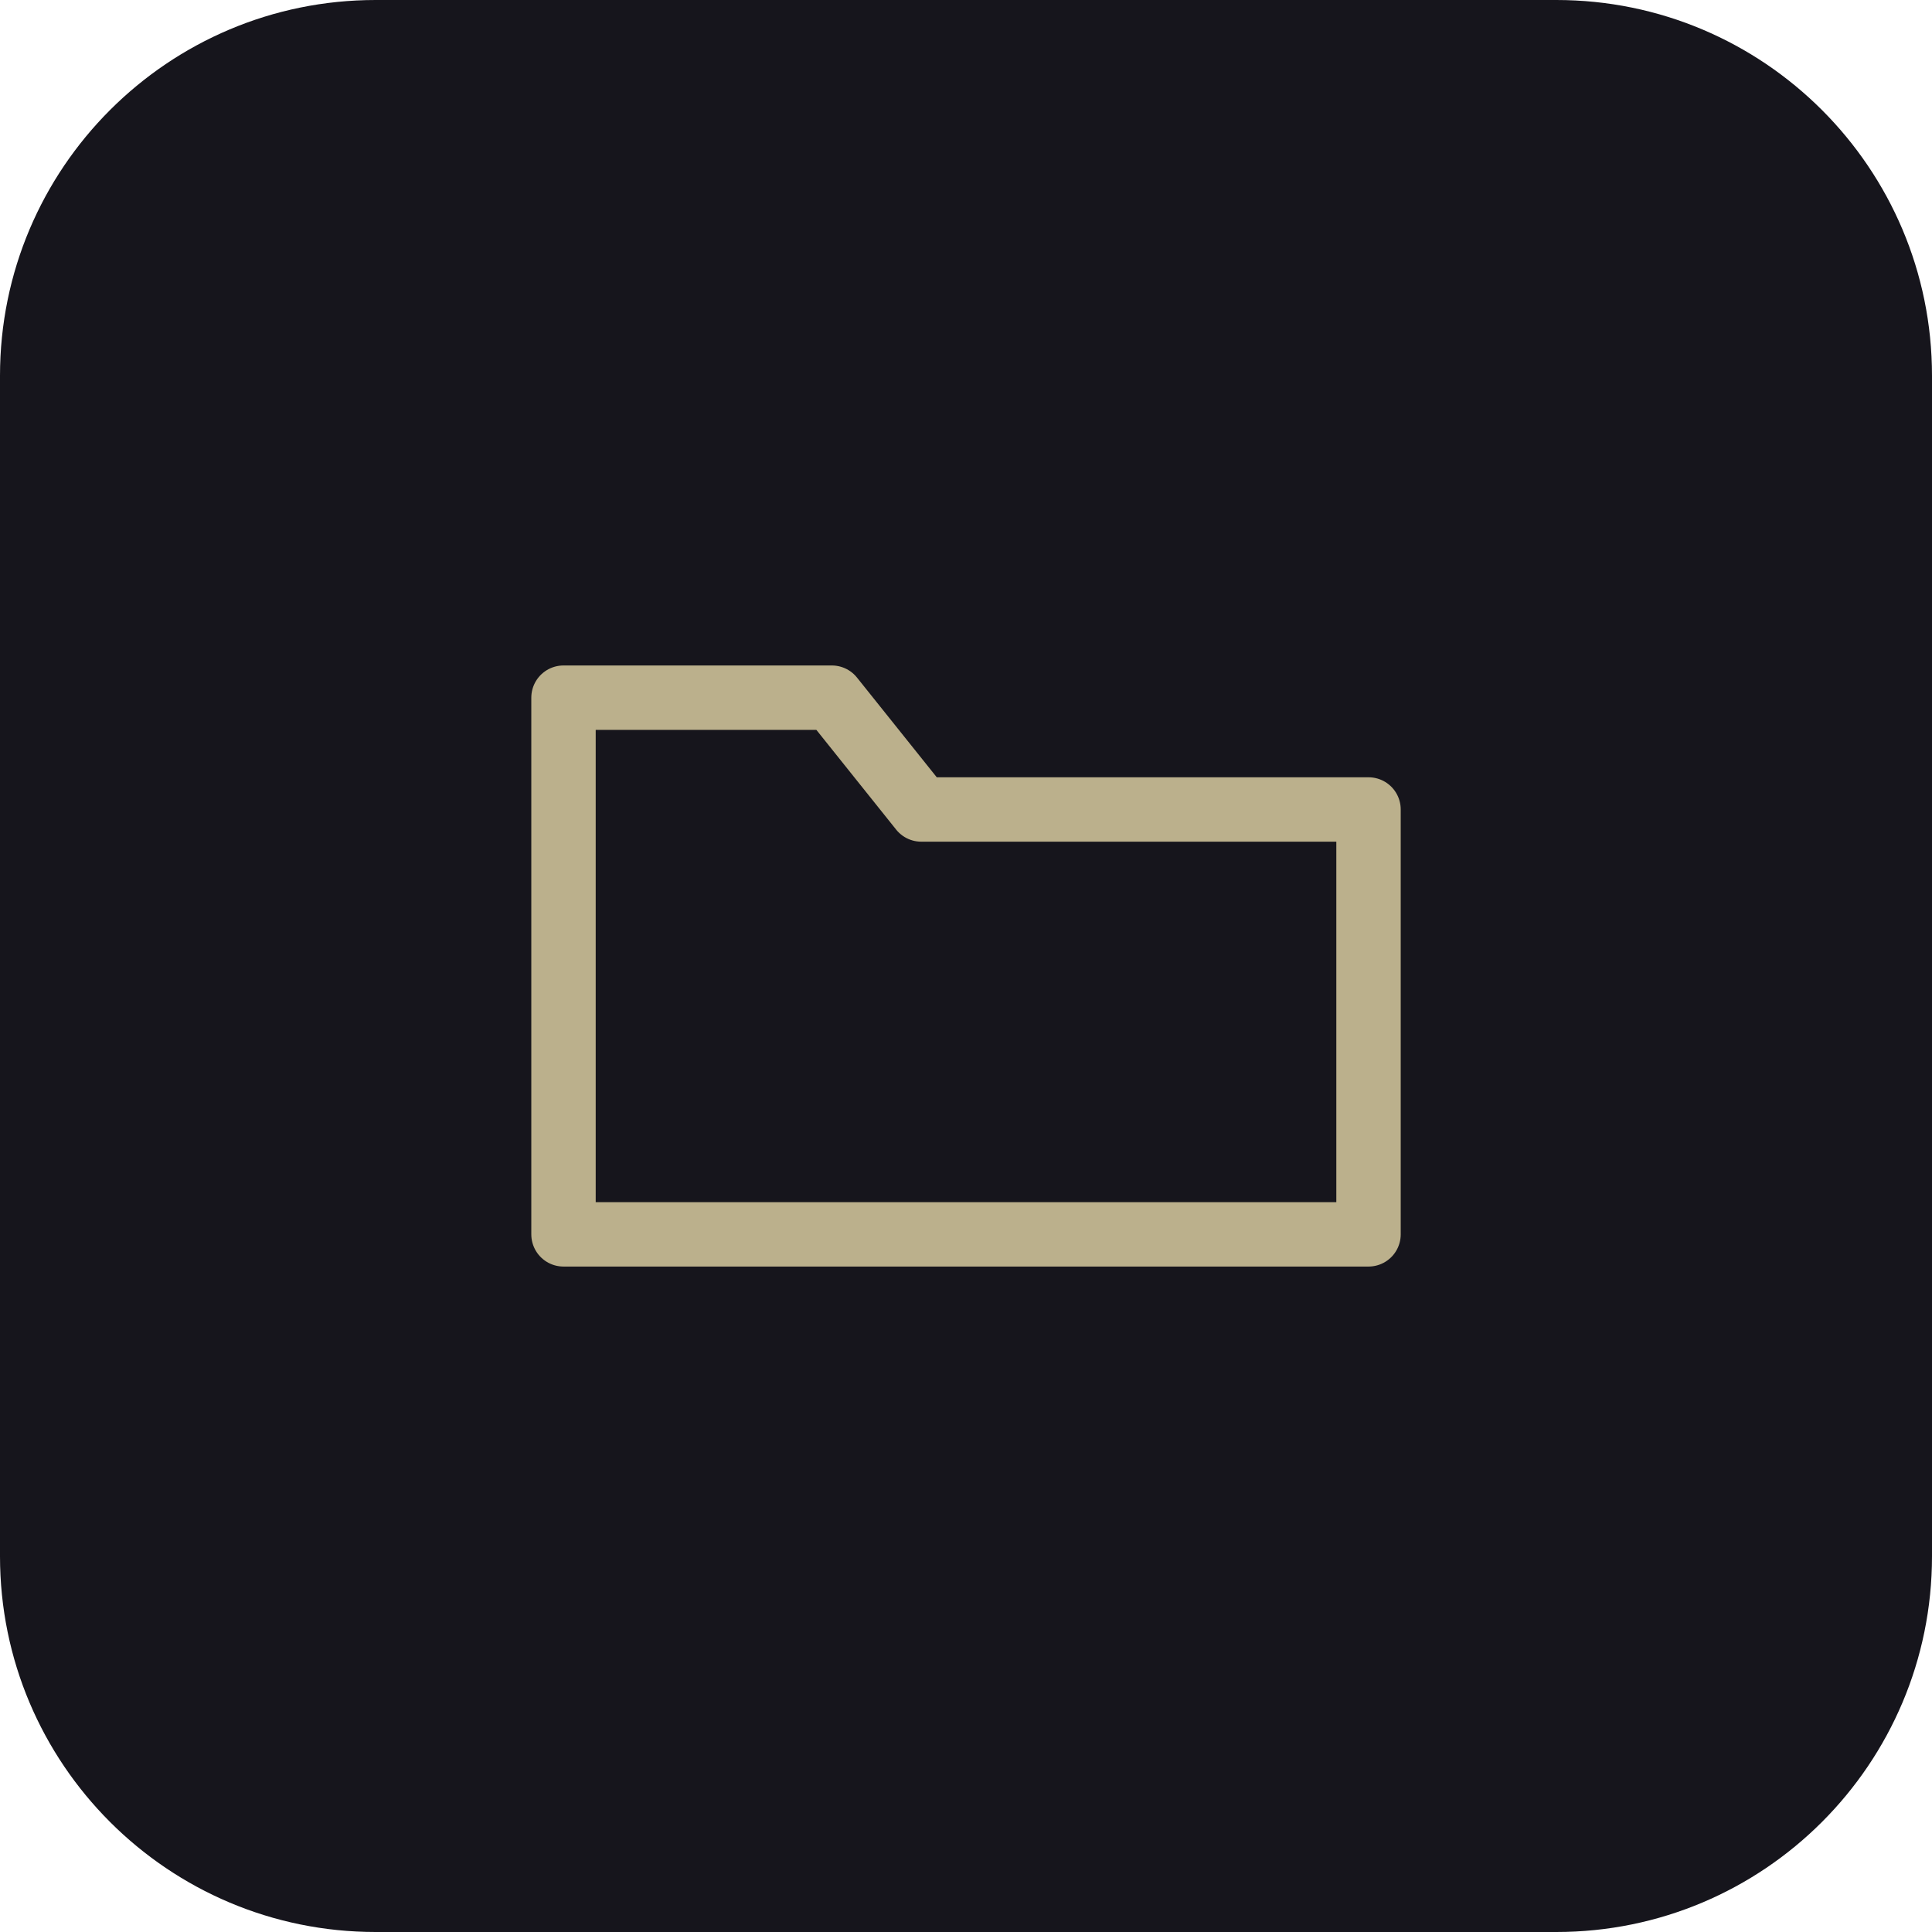
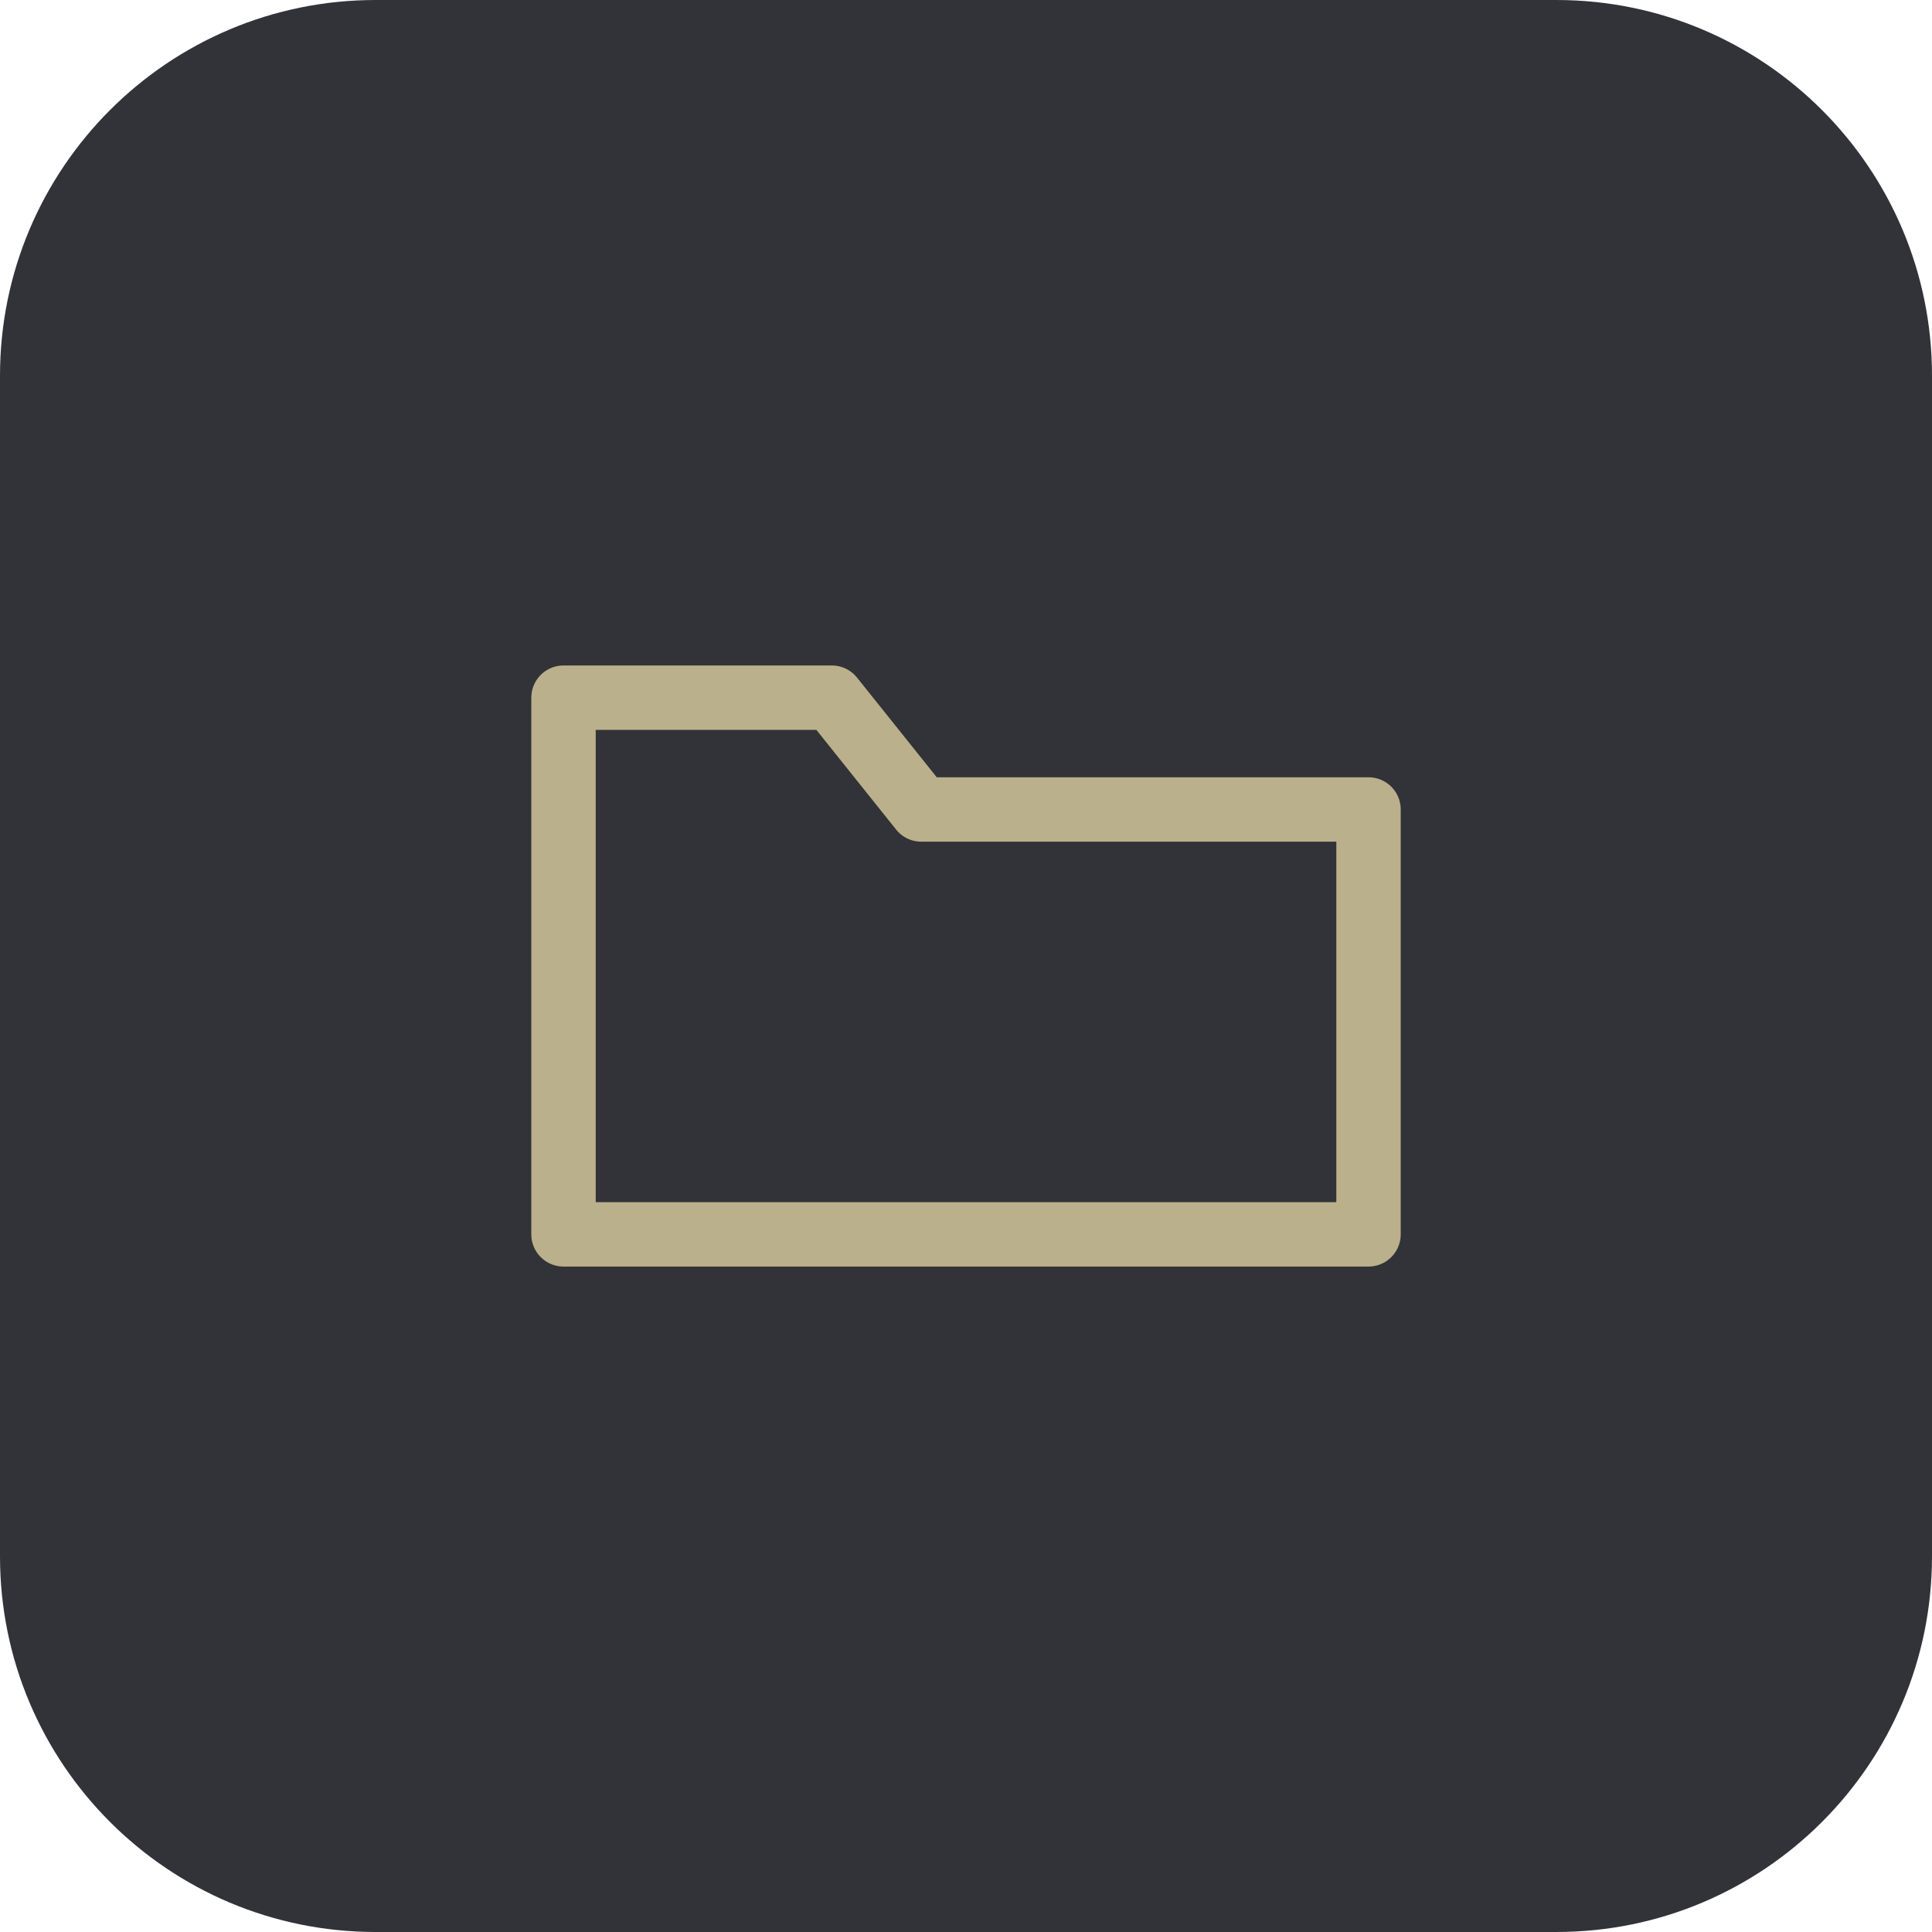
<svg xmlns="http://www.w3.org/2000/svg" width="72" height="72" viewBox="0 0 72 72">
-   <rect width="72" height="72" rx="14" fill="#16151c" />
+   <rect width="72" height="72" rx="14" fill="#313338" />
  <g transform="translate(16,16) scale(1.6667)" fill="none" stroke="#bbb08c" stroke-width="1.44" stroke-linecap="round" stroke-linejoin="round">
    <path d="M3 18 V6 h6 l2 2.5 h10 V18 z" />
  </g>
</svg>
